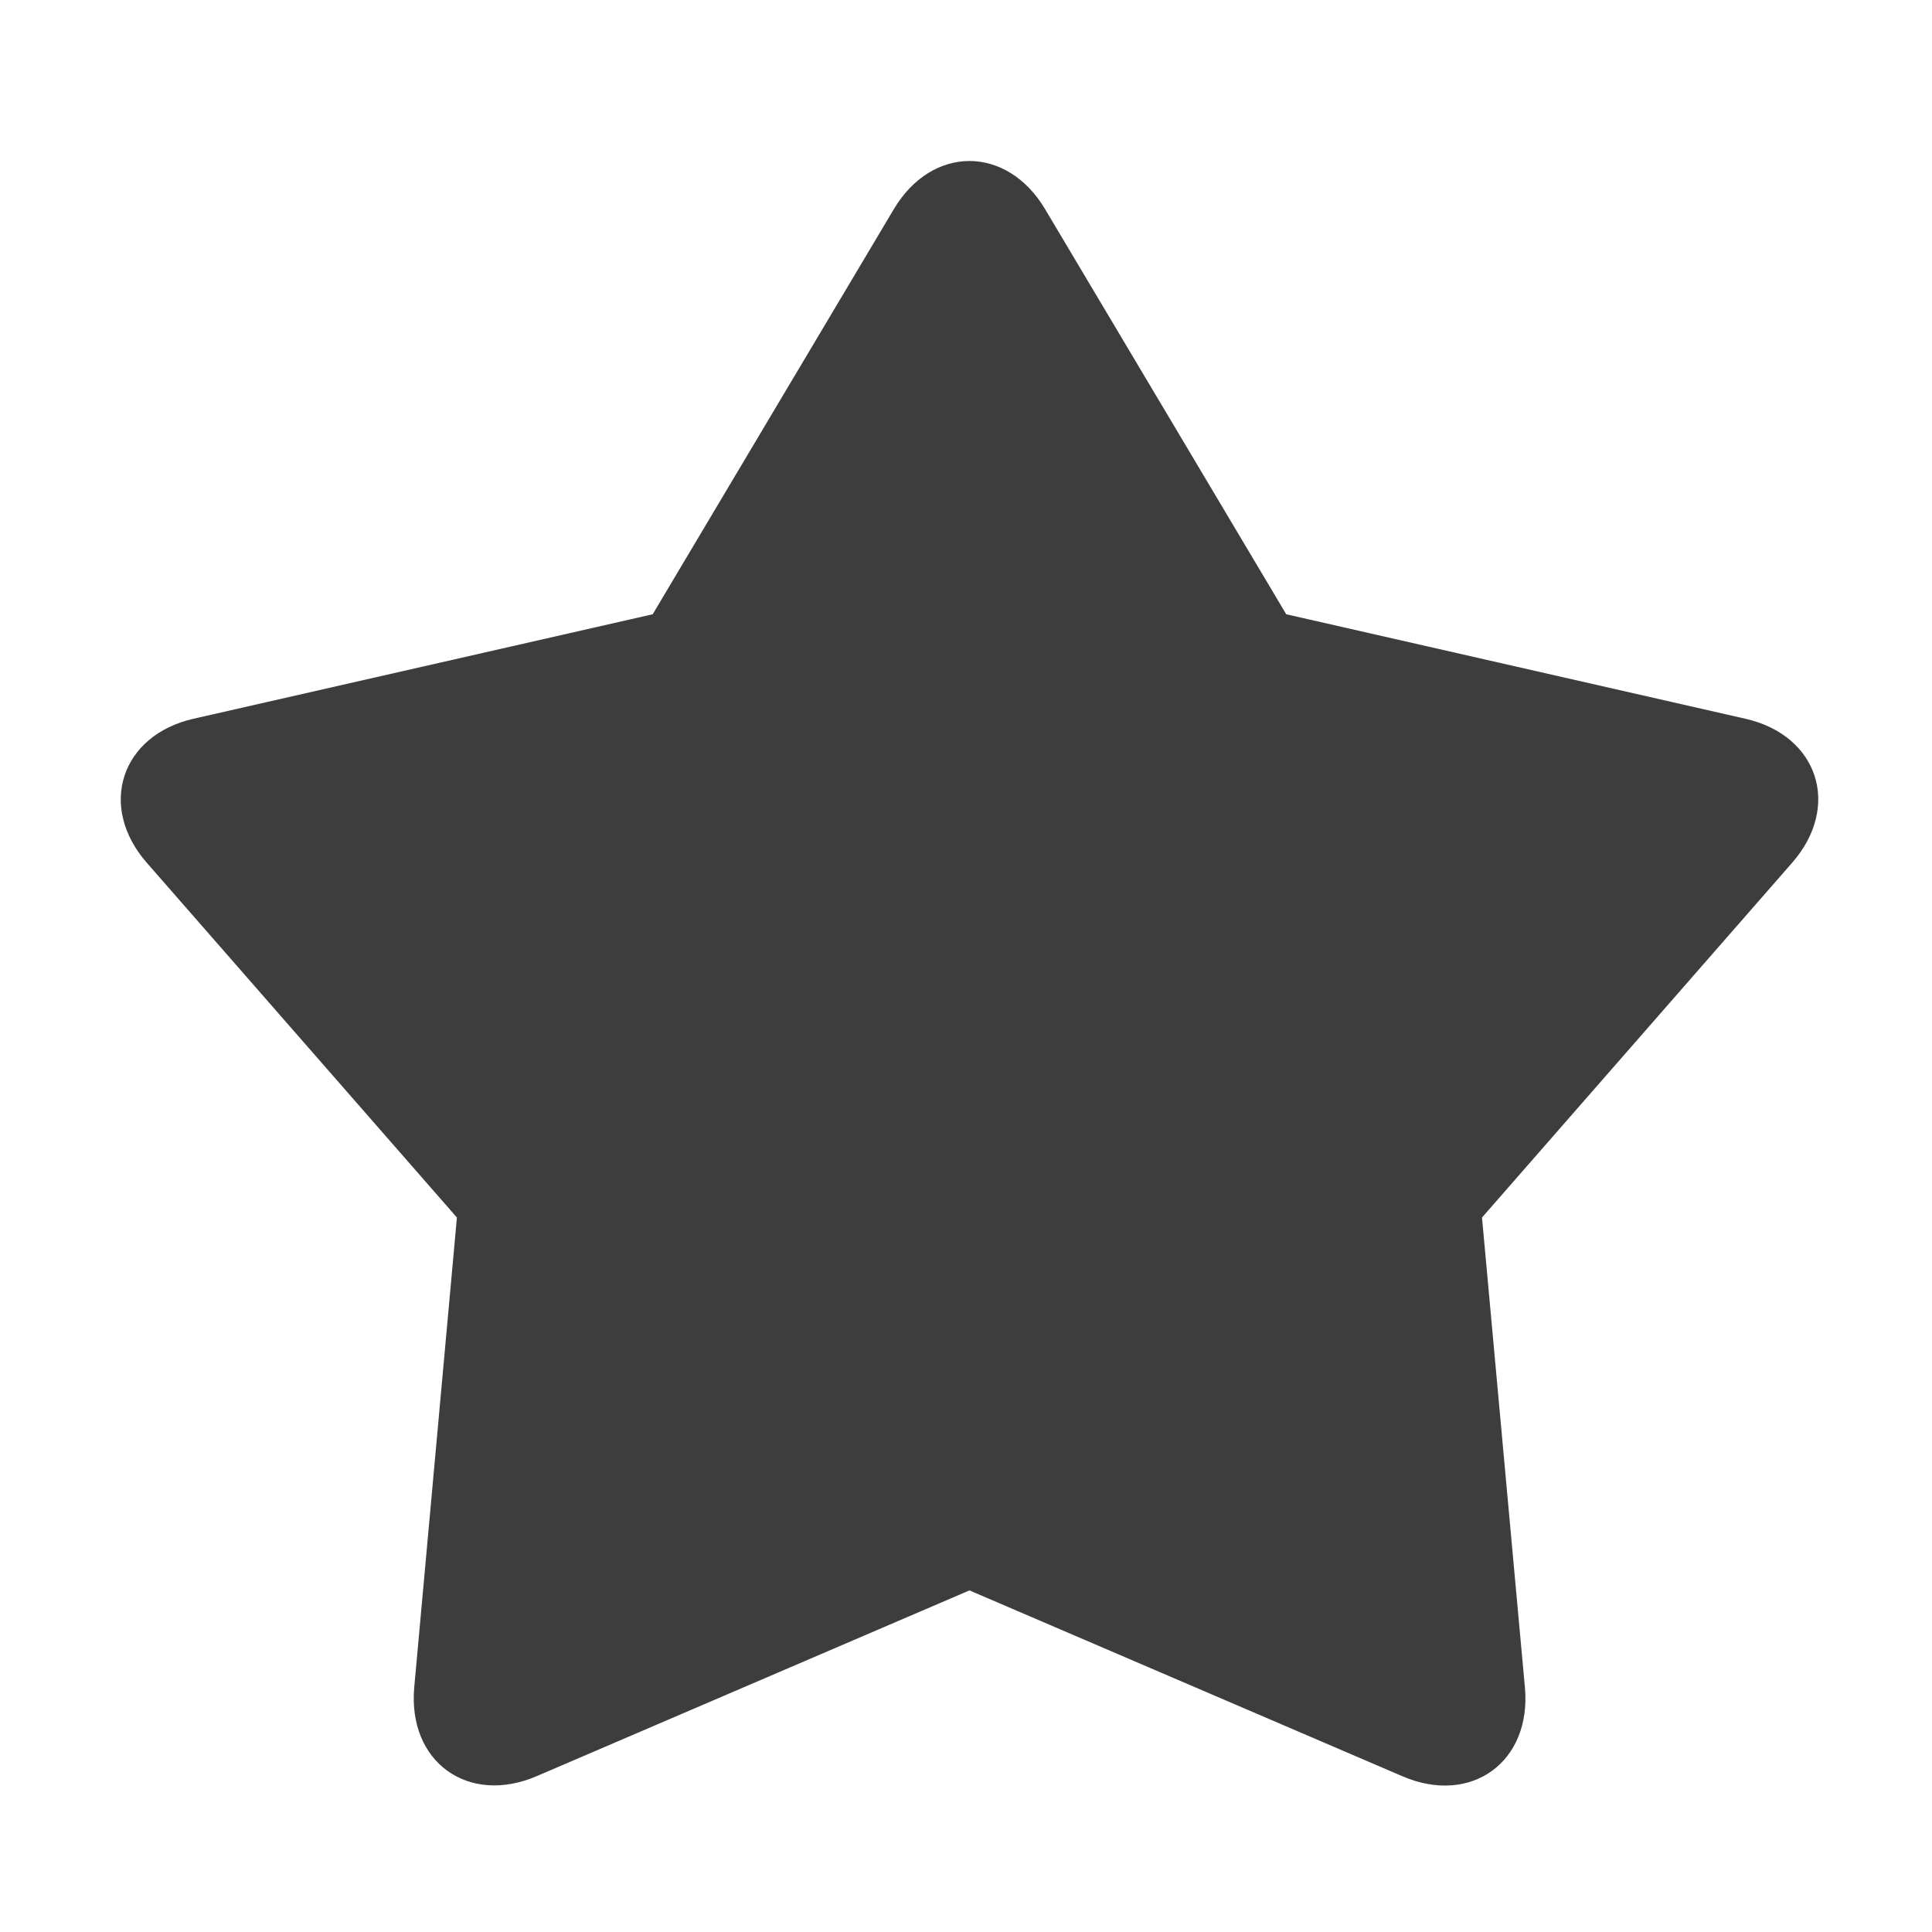
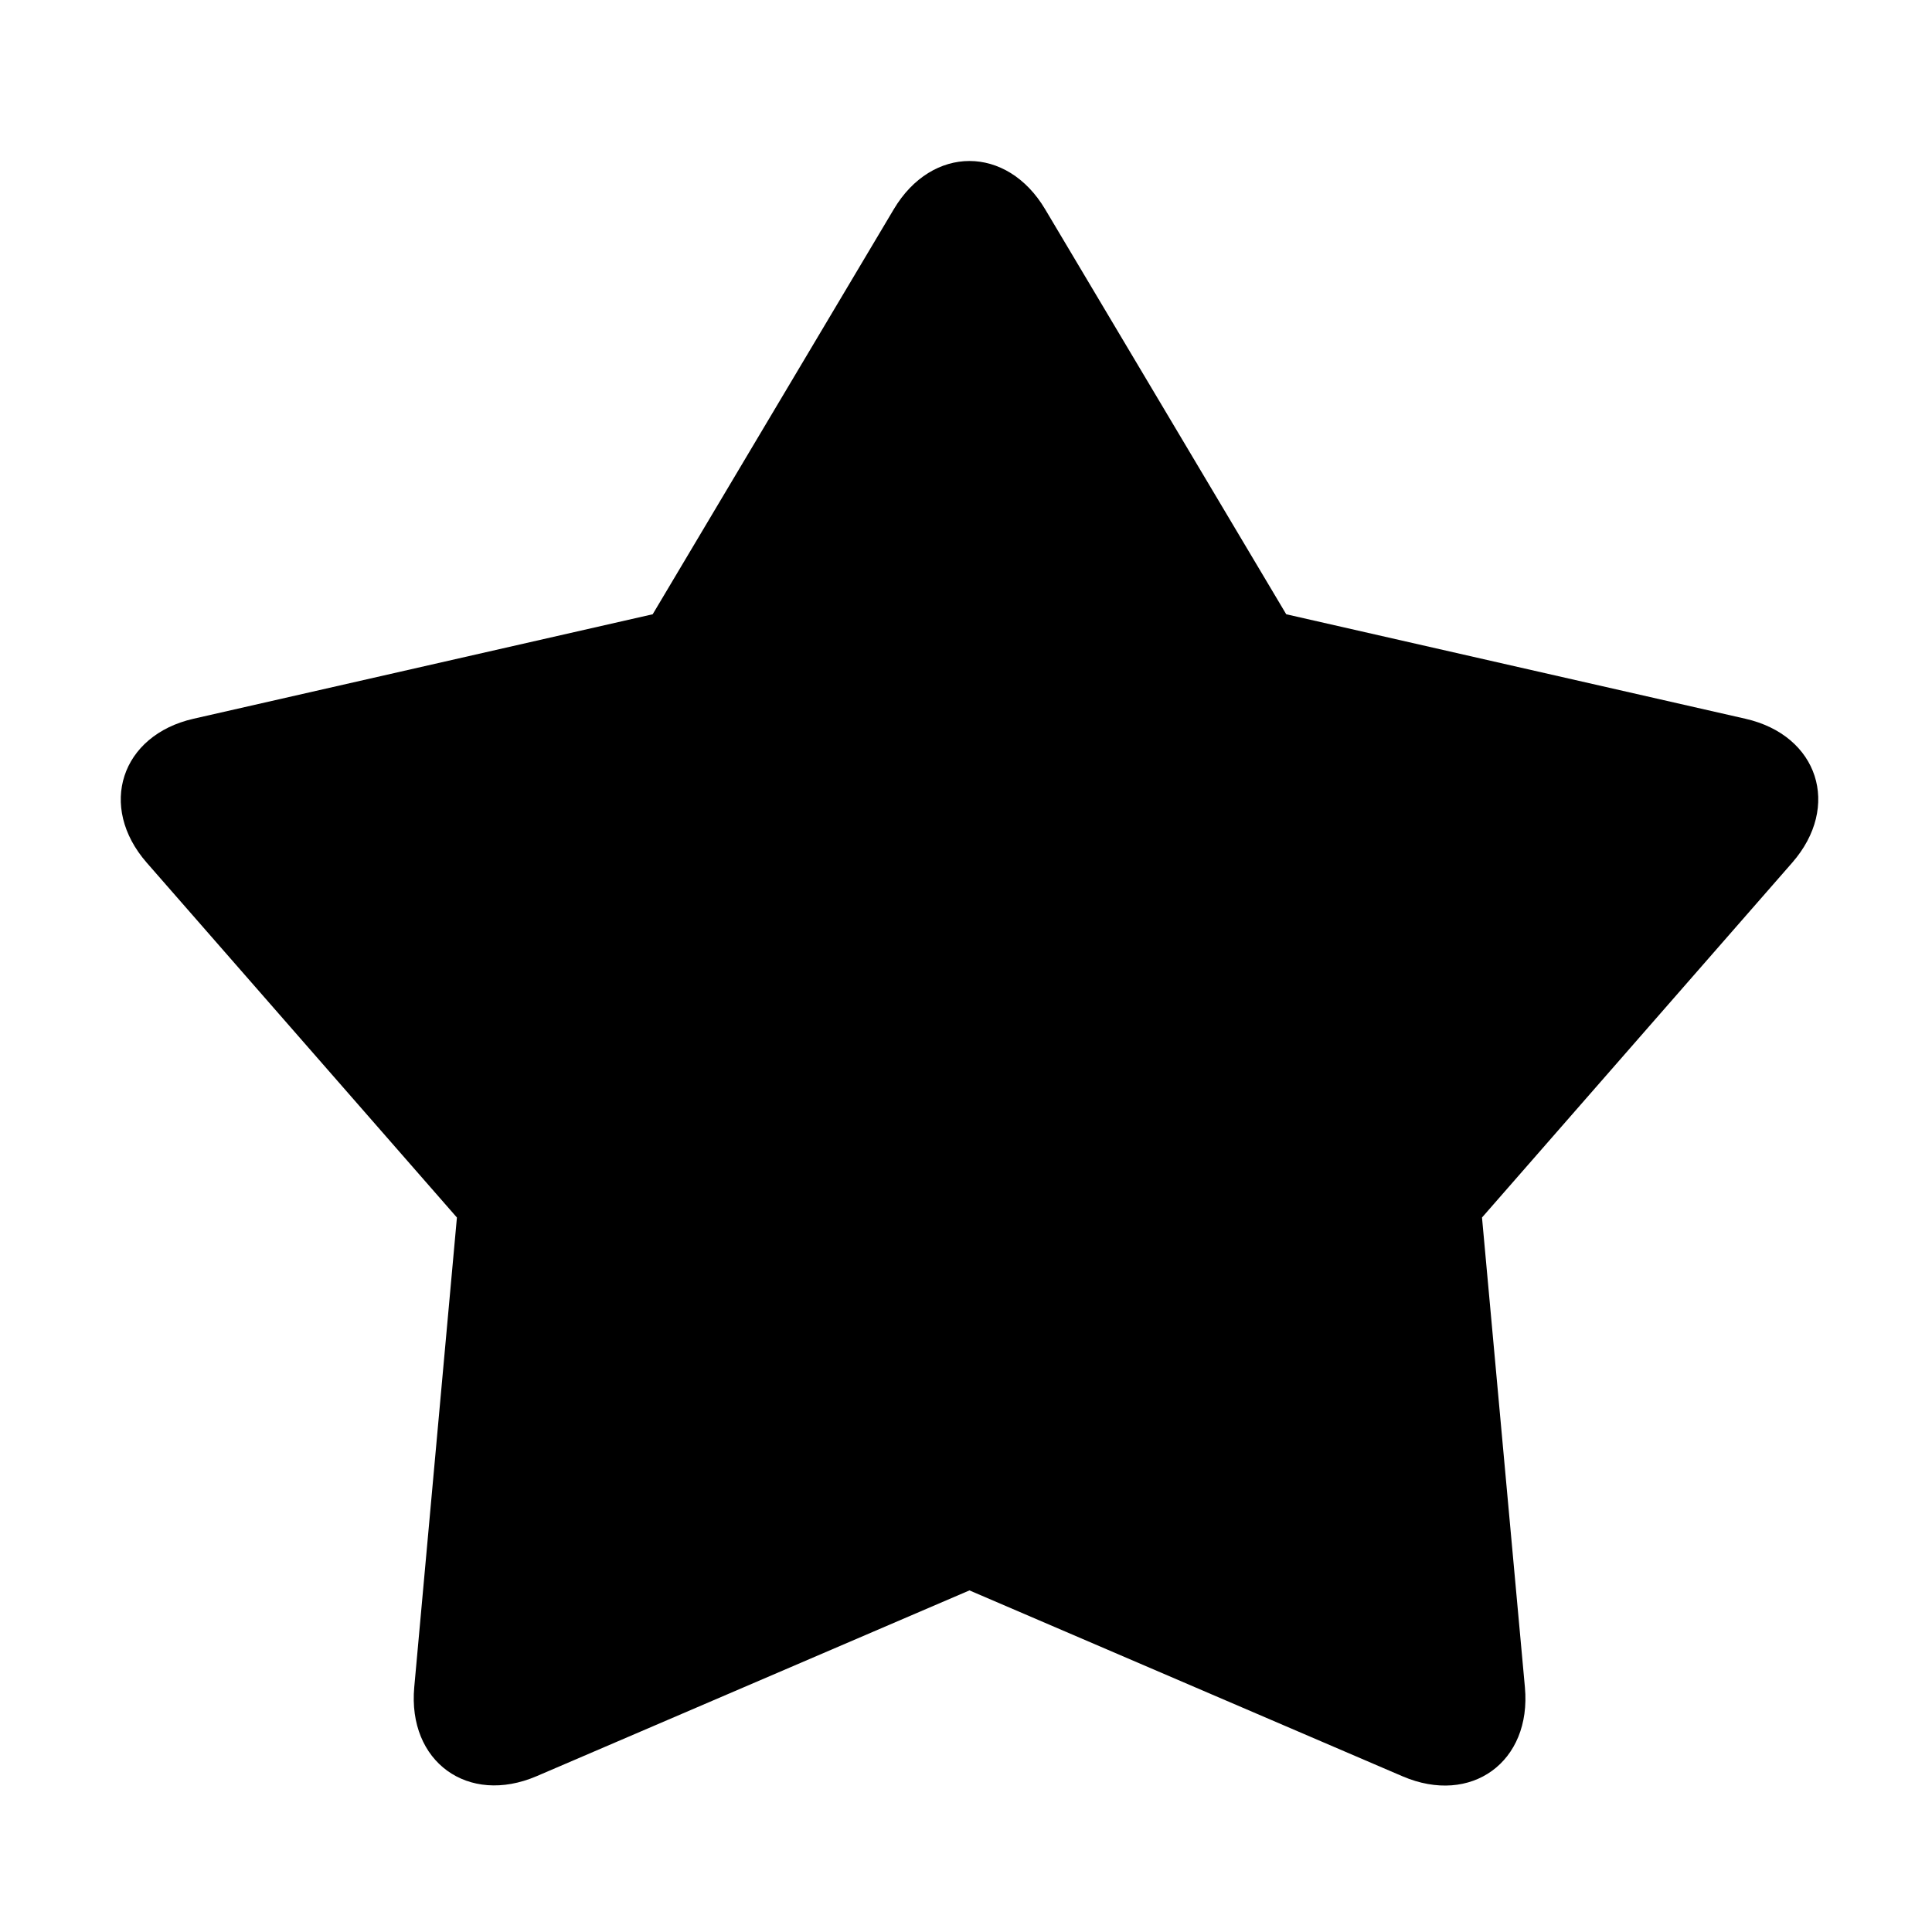
<svg xmlns="http://www.w3.org/2000/svg" class="icon" width="64px" height="64.00px" viewBox="0 0 1024 1024" version="1.1">
-   <path d="M284.459 941.397c-36.437 15.637-68.48-7.68-64.896-47.168l22.613-248.917-164.395-188.053c-26.069-29.824-13.653-67.563 24.789-76.309l243.371-55.381 127.787-214.677c20.288-34.091 59.947-34.069 80.213 0l127.787 214.677 243.371 55.381c38.656 8.789 50.859 46.485 24.789 76.309l-164.395 188.053 22.741 249.003c3.605 39.509-28.459 62.805-64.896 47.147l-229.504-98.517-229.376 98.453z" fill="#3D3D3D" />
+   <path d="M284.459 941.397c-36.437 15.637-68.48-7.68-64.896-47.168l22.613-248.917-164.395-188.053c-26.069-29.824-13.653-67.563 24.789-76.309l243.371-55.381 127.787-214.677c20.288-34.091 59.947-34.069 80.213 0l127.787 214.677 243.371 55.381c38.656 8.789 50.859 46.485 24.789 76.309l-164.395 188.053 22.741 249.003c3.605 39.509-28.459 62.805-64.896 47.147l-229.504-98.517-229.376 98.453z" fill="currentColor" />
</svg>
